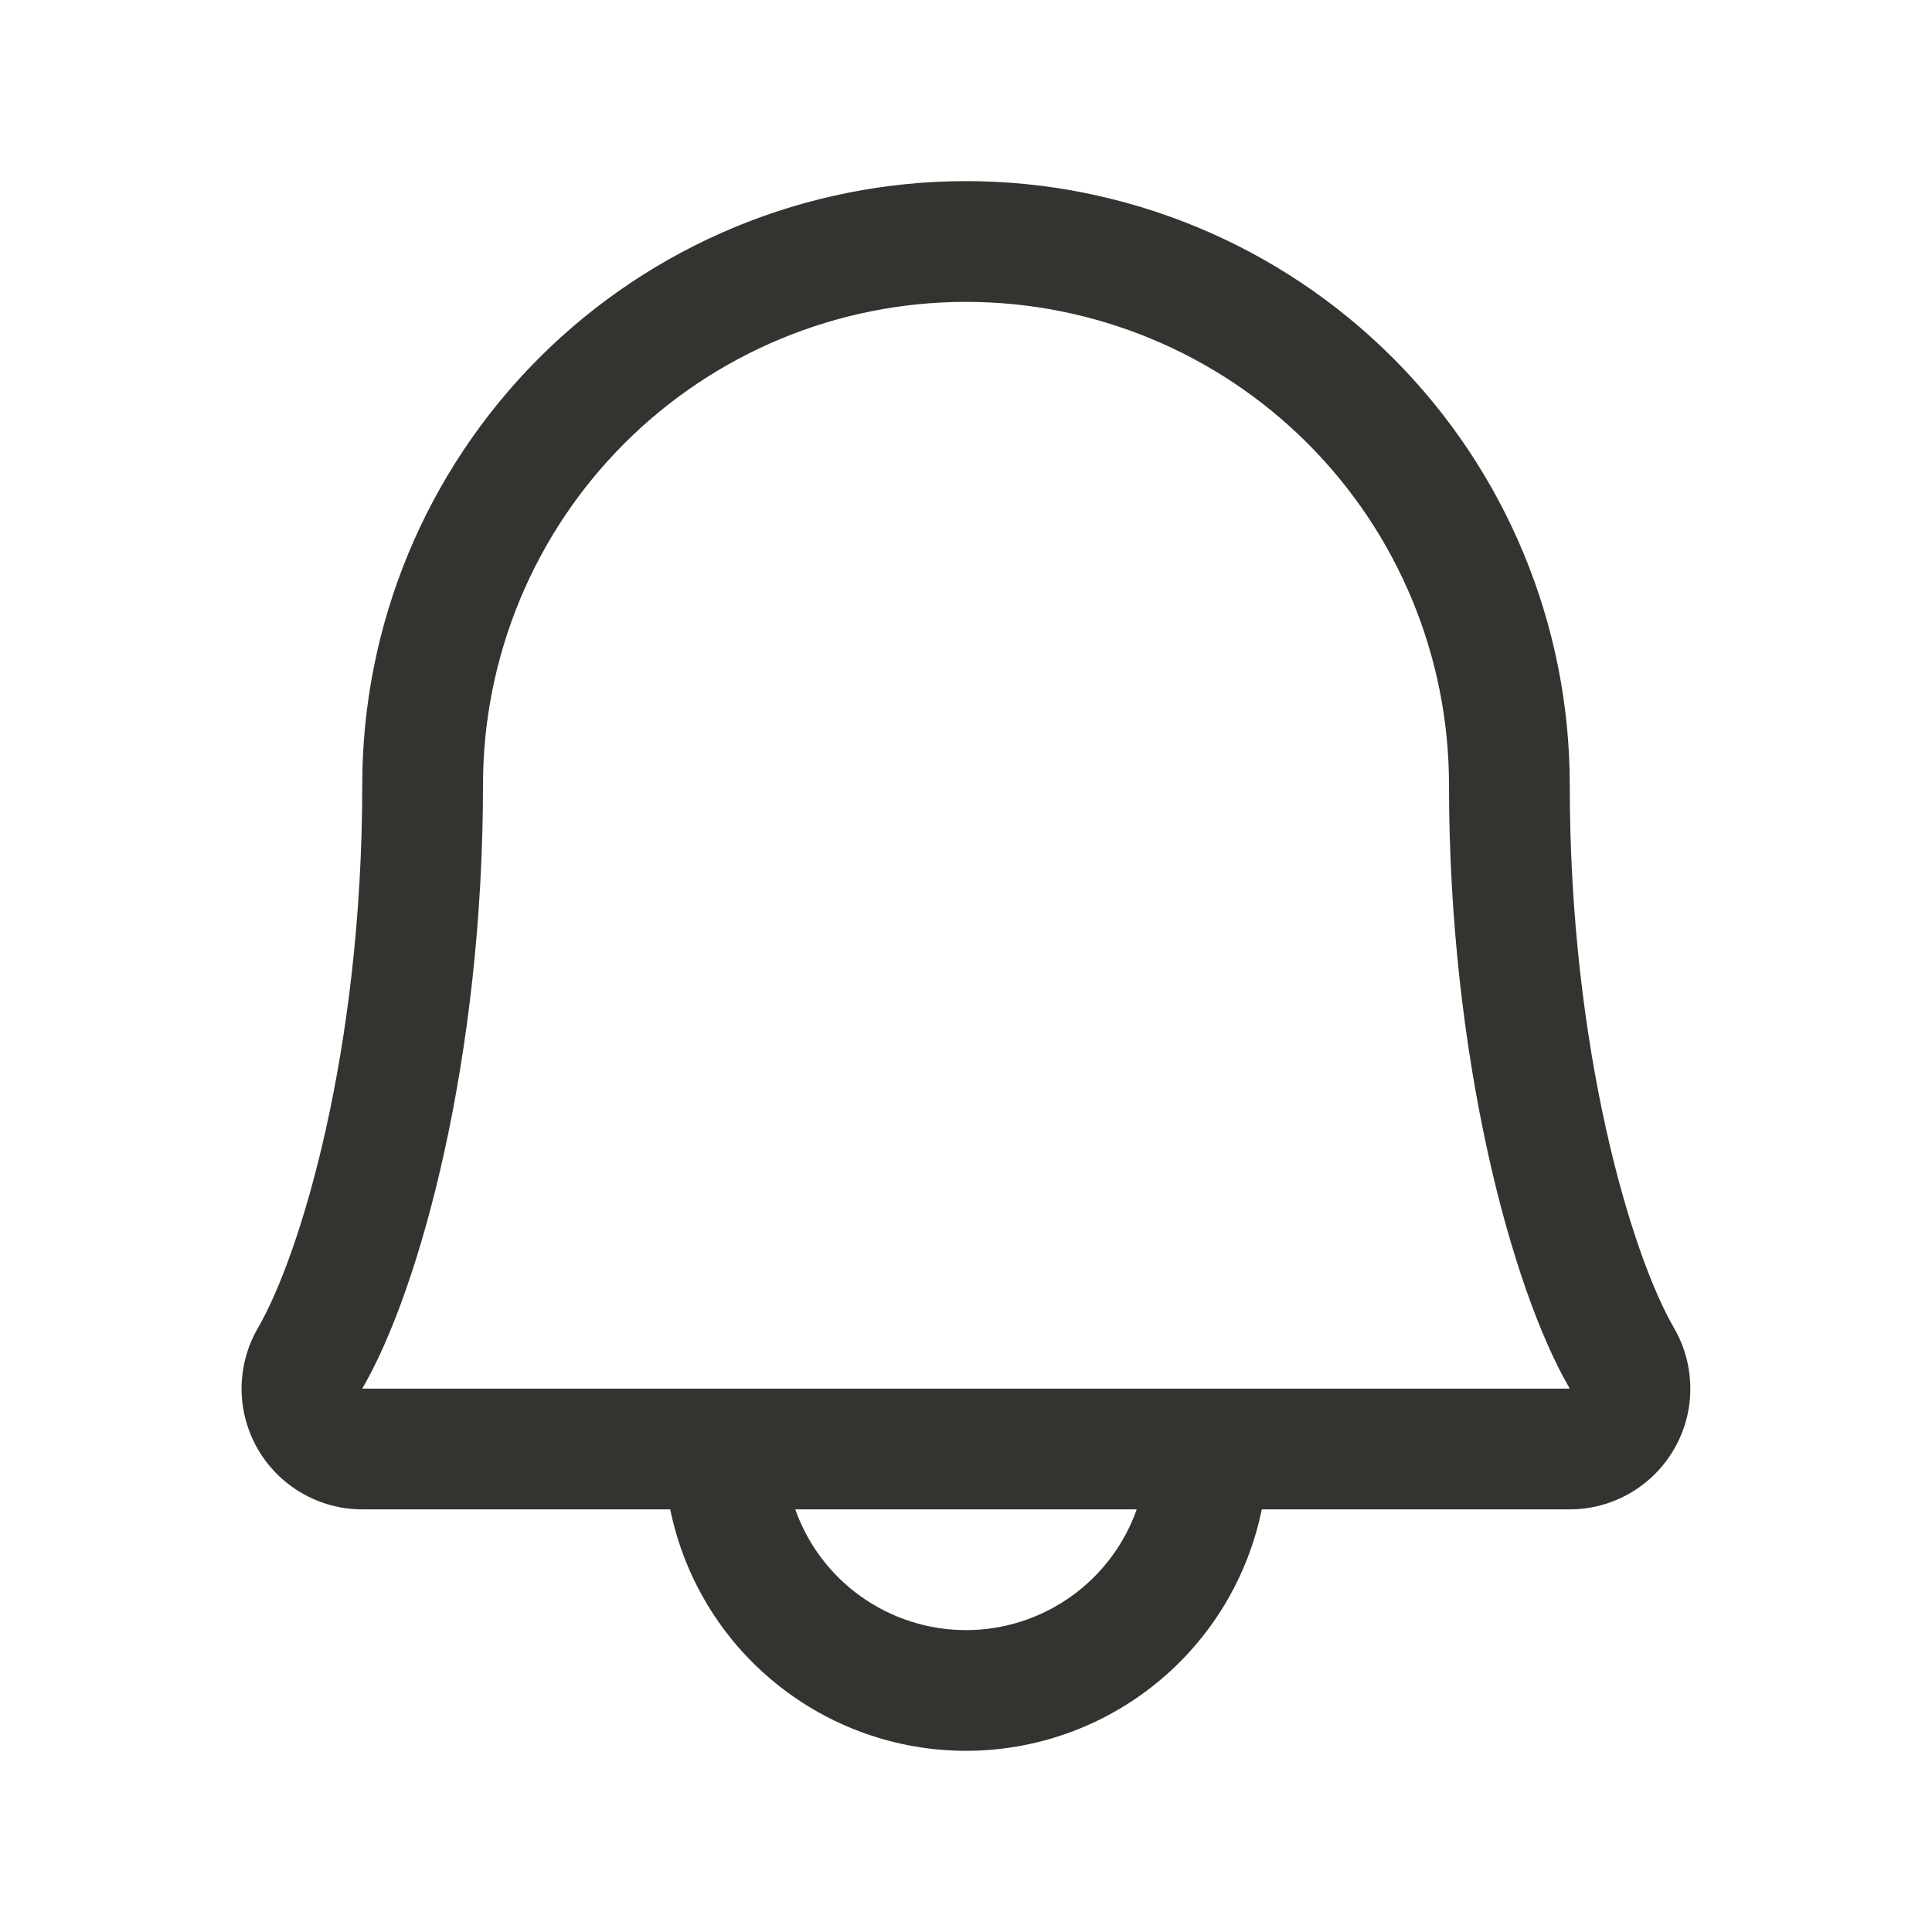
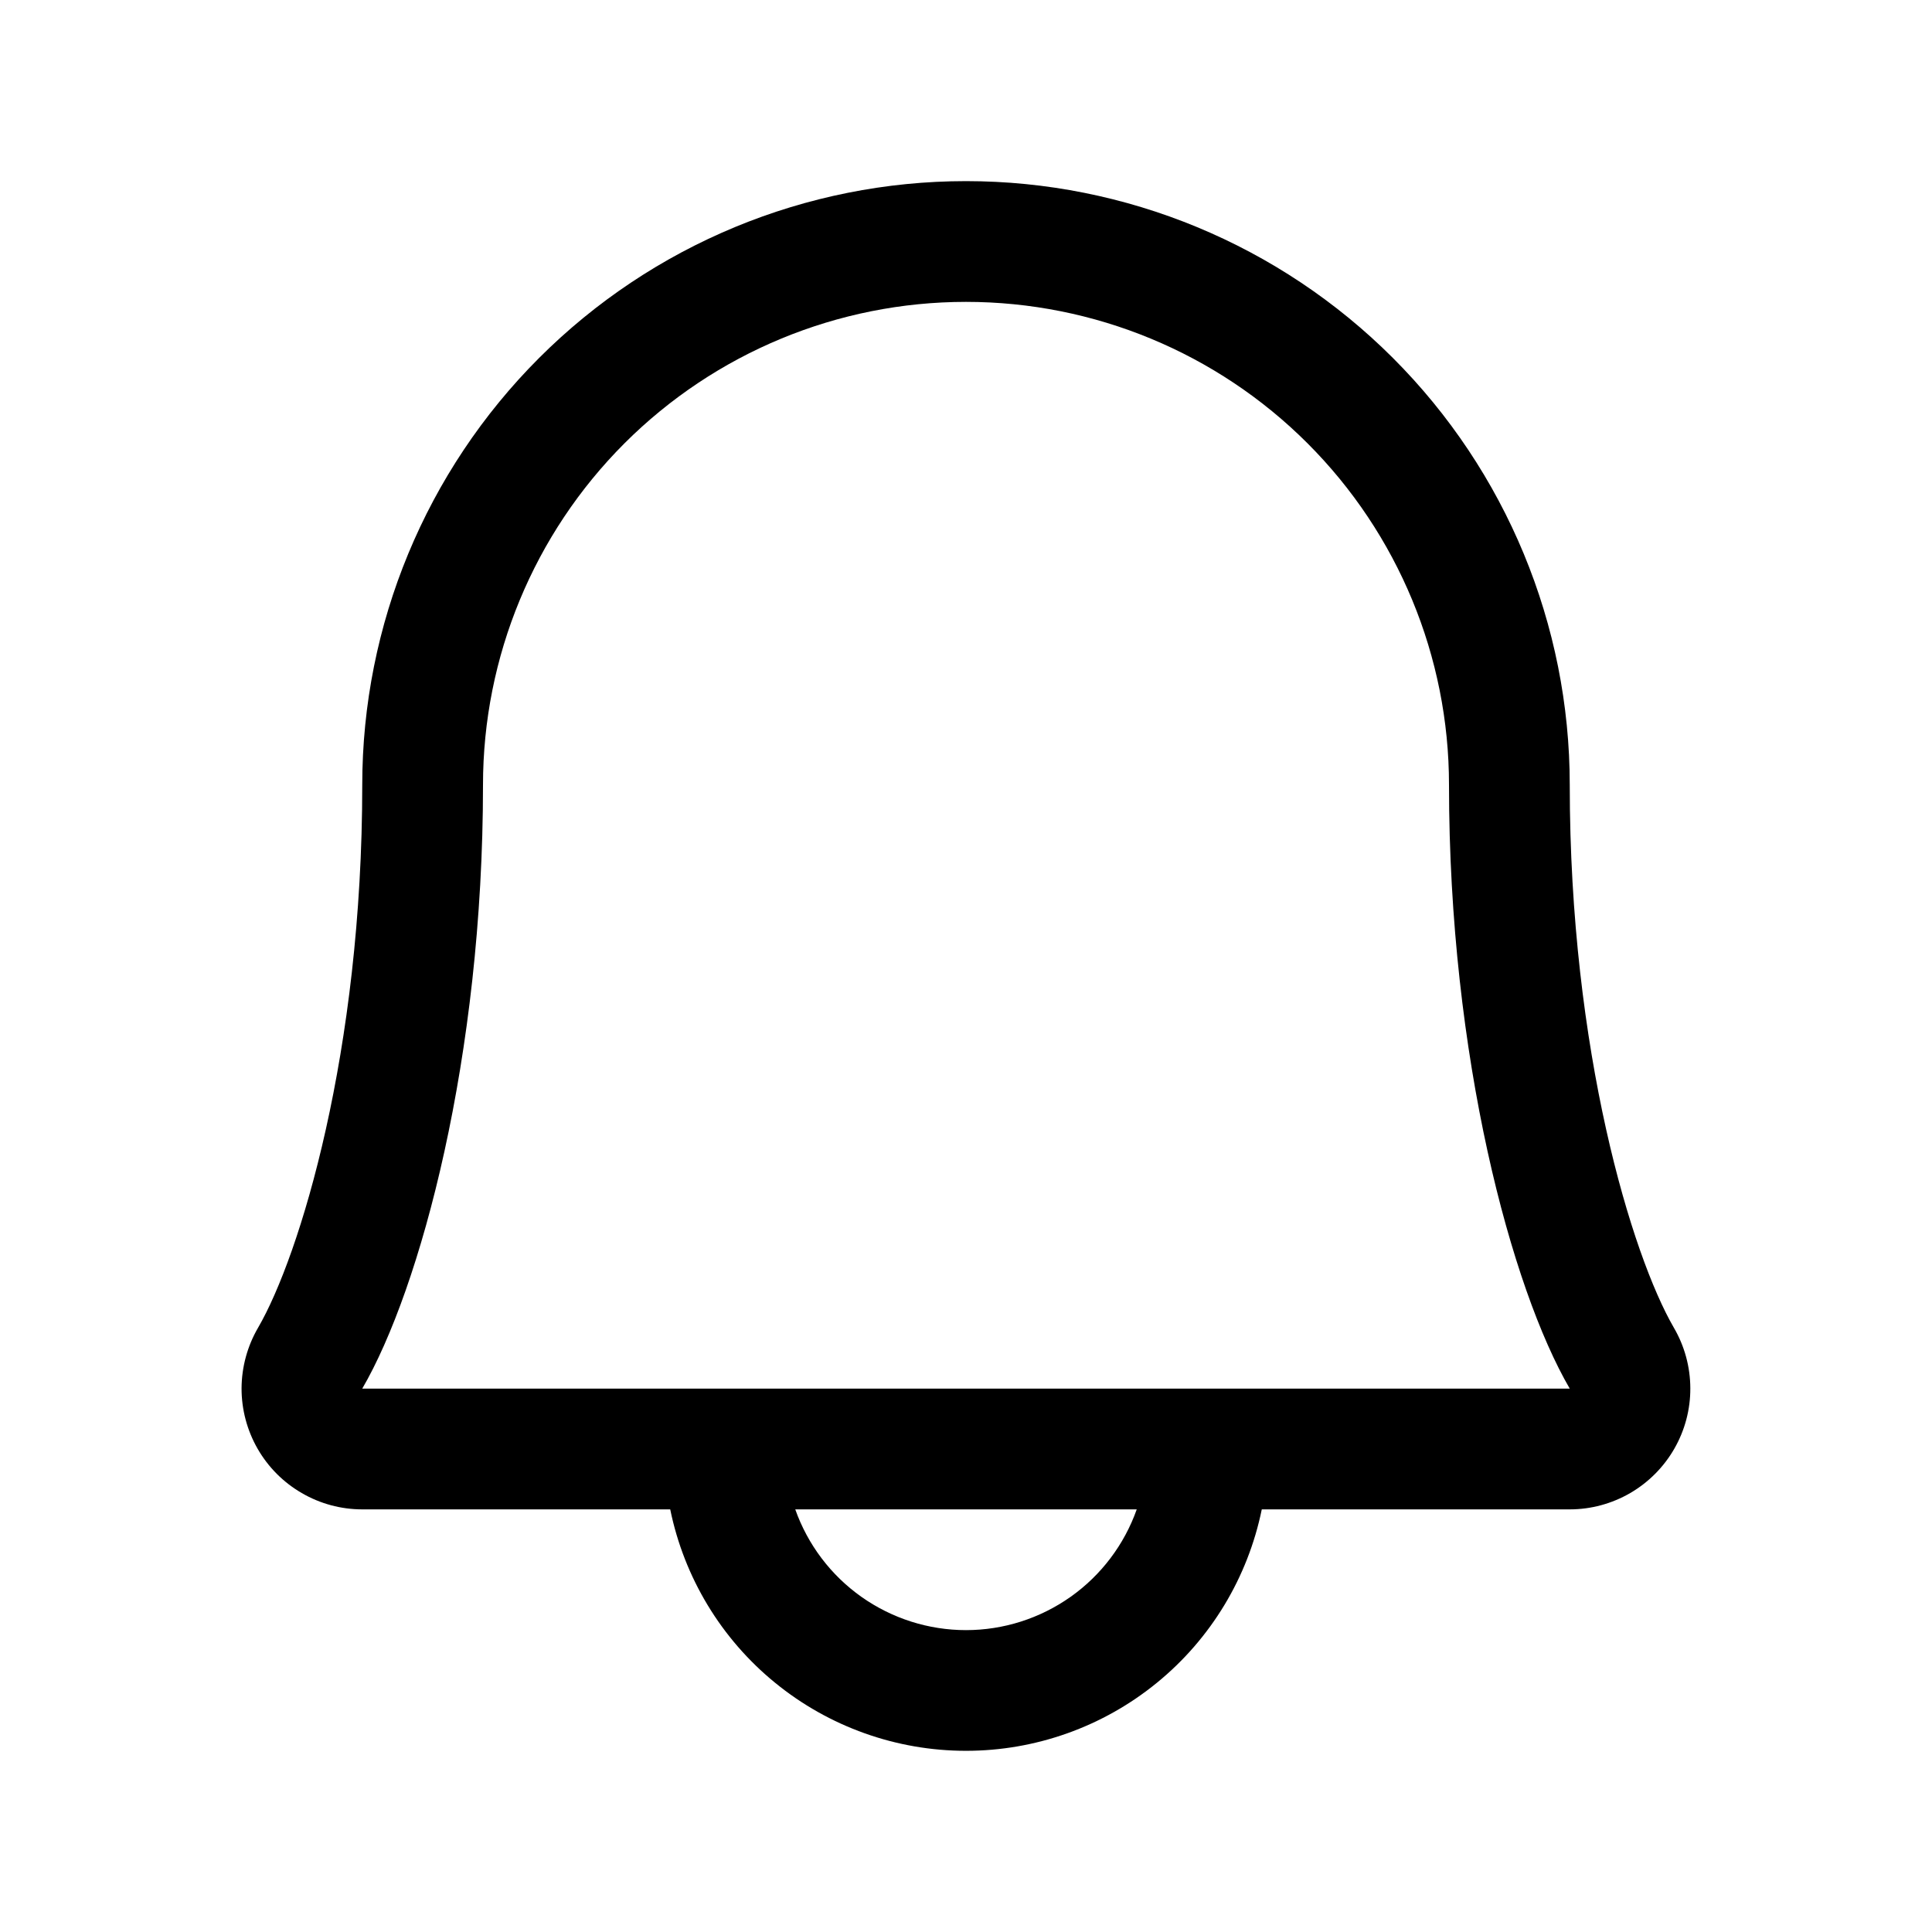
<svg xmlns="http://www.w3.org/2000/svg" width="32" height="32" viewBox="0 0 32 32" fill="none">
-   <path d="M27.725 21.992C27.031 20.797 26 17.416 26 13C26 10.348 24.946 7.804 23.071 5.929C21.196 4.054 18.652 3 16 3C13.348 3 10.804 4.054 8.929 5.929C7.054 7.804 6 10.348 6 13C6 17.418 4.968 20.797 4.274 21.992C4.097 22.296 4.003 22.642 4.001 22.993C4 23.345 4.092 23.691 4.267 23.996C4.442 24.301 4.694 24.554 4.999 24.73C5.303 24.907 5.648 25 6 25H11.101C11.332 26.129 11.945 27.144 12.838 27.872C13.731 28.601 14.848 28.999 16 28.999C17.152 28.999 18.269 28.601 19.162 27.872C20.055 27.144 20.668 26.129 20.899 25H26C26.352 25 26.697 24.906 27.001 24.73C27.305 24.553 27.557 24.3 27.732 23.995C27.907 23.69 27.999 23.344 27.997 22.993C27.996 22.641 27.902 22.296 27.725 21.992ZM16 27C15.38 27 14.775 26.807 14.268 26.449C13.762 26.091 13.379 25.585 13.172 25H18.828C18.621 25.585 18.238 26.091 17.732 26.449C17.225 26.807 16.62 27 16 27ZM6 23C6.963 21.345 8 17.51 8 13C8 10.878 8.843 8.843 10.343 7.343C11.844 5.843 13.878 5 16 5C18.122 5 20.157 5.843 21.657 7.343C23.157 8.843 24 10.878 24 13C24 17.506 25.035 21.341 26 23H6Z" fill="#343330" />
+   <path d="M27.725 21.992C27.031 20.797 26 17.416 26 13C26 10.348 24.946 7.804 23.071 5.929C21.196 4.054 18.652 3 16 3C13.348 3 10.804 4.054 8.929 5.929C7.054 7.804 6 10.348 6 13C6 17.418 4.968 20.797 4.274 21.992C4.097 22.296 4.003 22.642 4.001 22.993C4 23.345 4.092 23.691 4.267 23.996C4.442 24.301 4.694 24.554 4.999 24.73C5.303 24.907 5.648 25 6 25H11.101C11.332 26.129 11.945 27.144 12.838 27.872C13.731 28.601 14.848 28.999 16 28.999C17.152 28.999 18.269 28.601 19.162 27.872C20.055 27.144 20.668 26.129 20.899 25H26C26.352 25 26.697 24.906 27.001 24.73C27.305 24.553 27.557 24.3 27.732 23.995C27.907 23.69 27.999 23.344 27.997 22.993C27.996 22.641 27.902 22.296 27.725 21.992ZM16 27C15.38 27 14.775 26.807 14.268 26.449C13.762 26.091 13.379 25.585 13.172 25H18.828C18.621 25.585 18.238 26.091 17.732 26.449C17.225 26.807 16.62 27 16 27ZM6 23C6.963 21.345 8 17.51 8 13C8 10.878 8.843 8.843 10.343 7.343C11.844 5.843 13.878 5 16 5C18.122 5 20.157 5.843 21.657 7.343C23.157 8.843 24 10.878 24 13C24 17.506 25.035 21.341 26 23H6Z" fill="currentColor" />
</svg>
